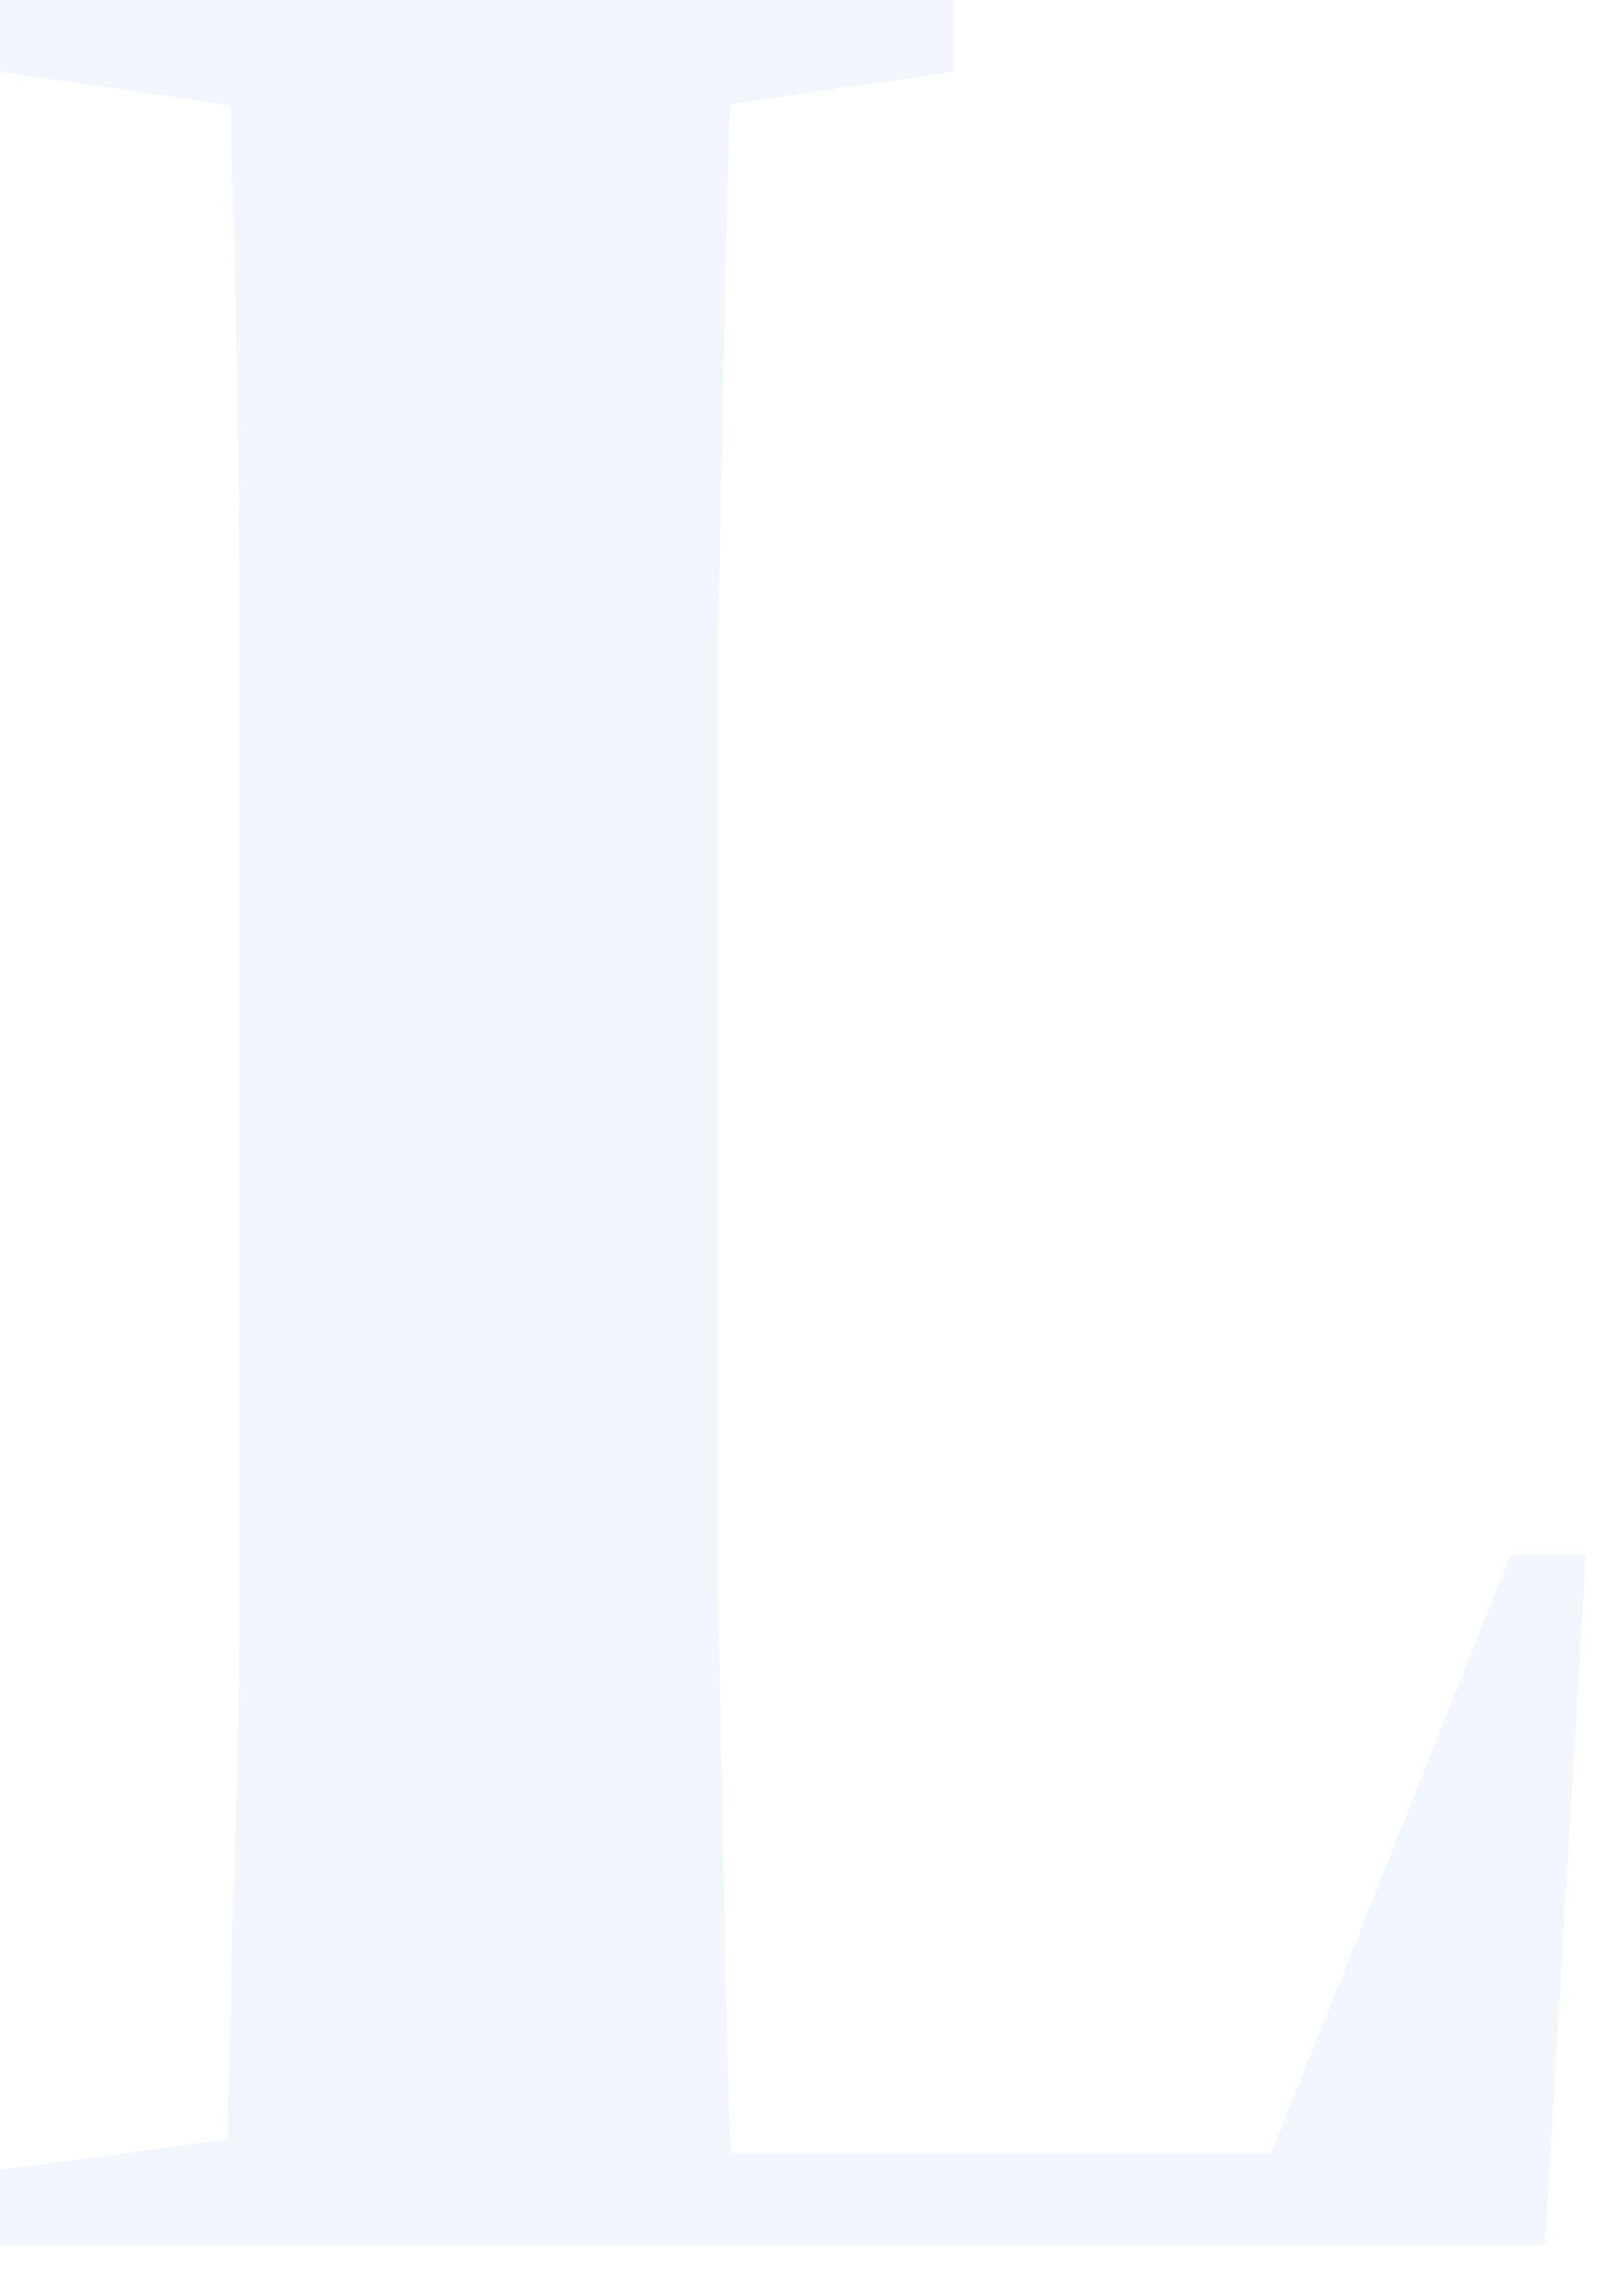
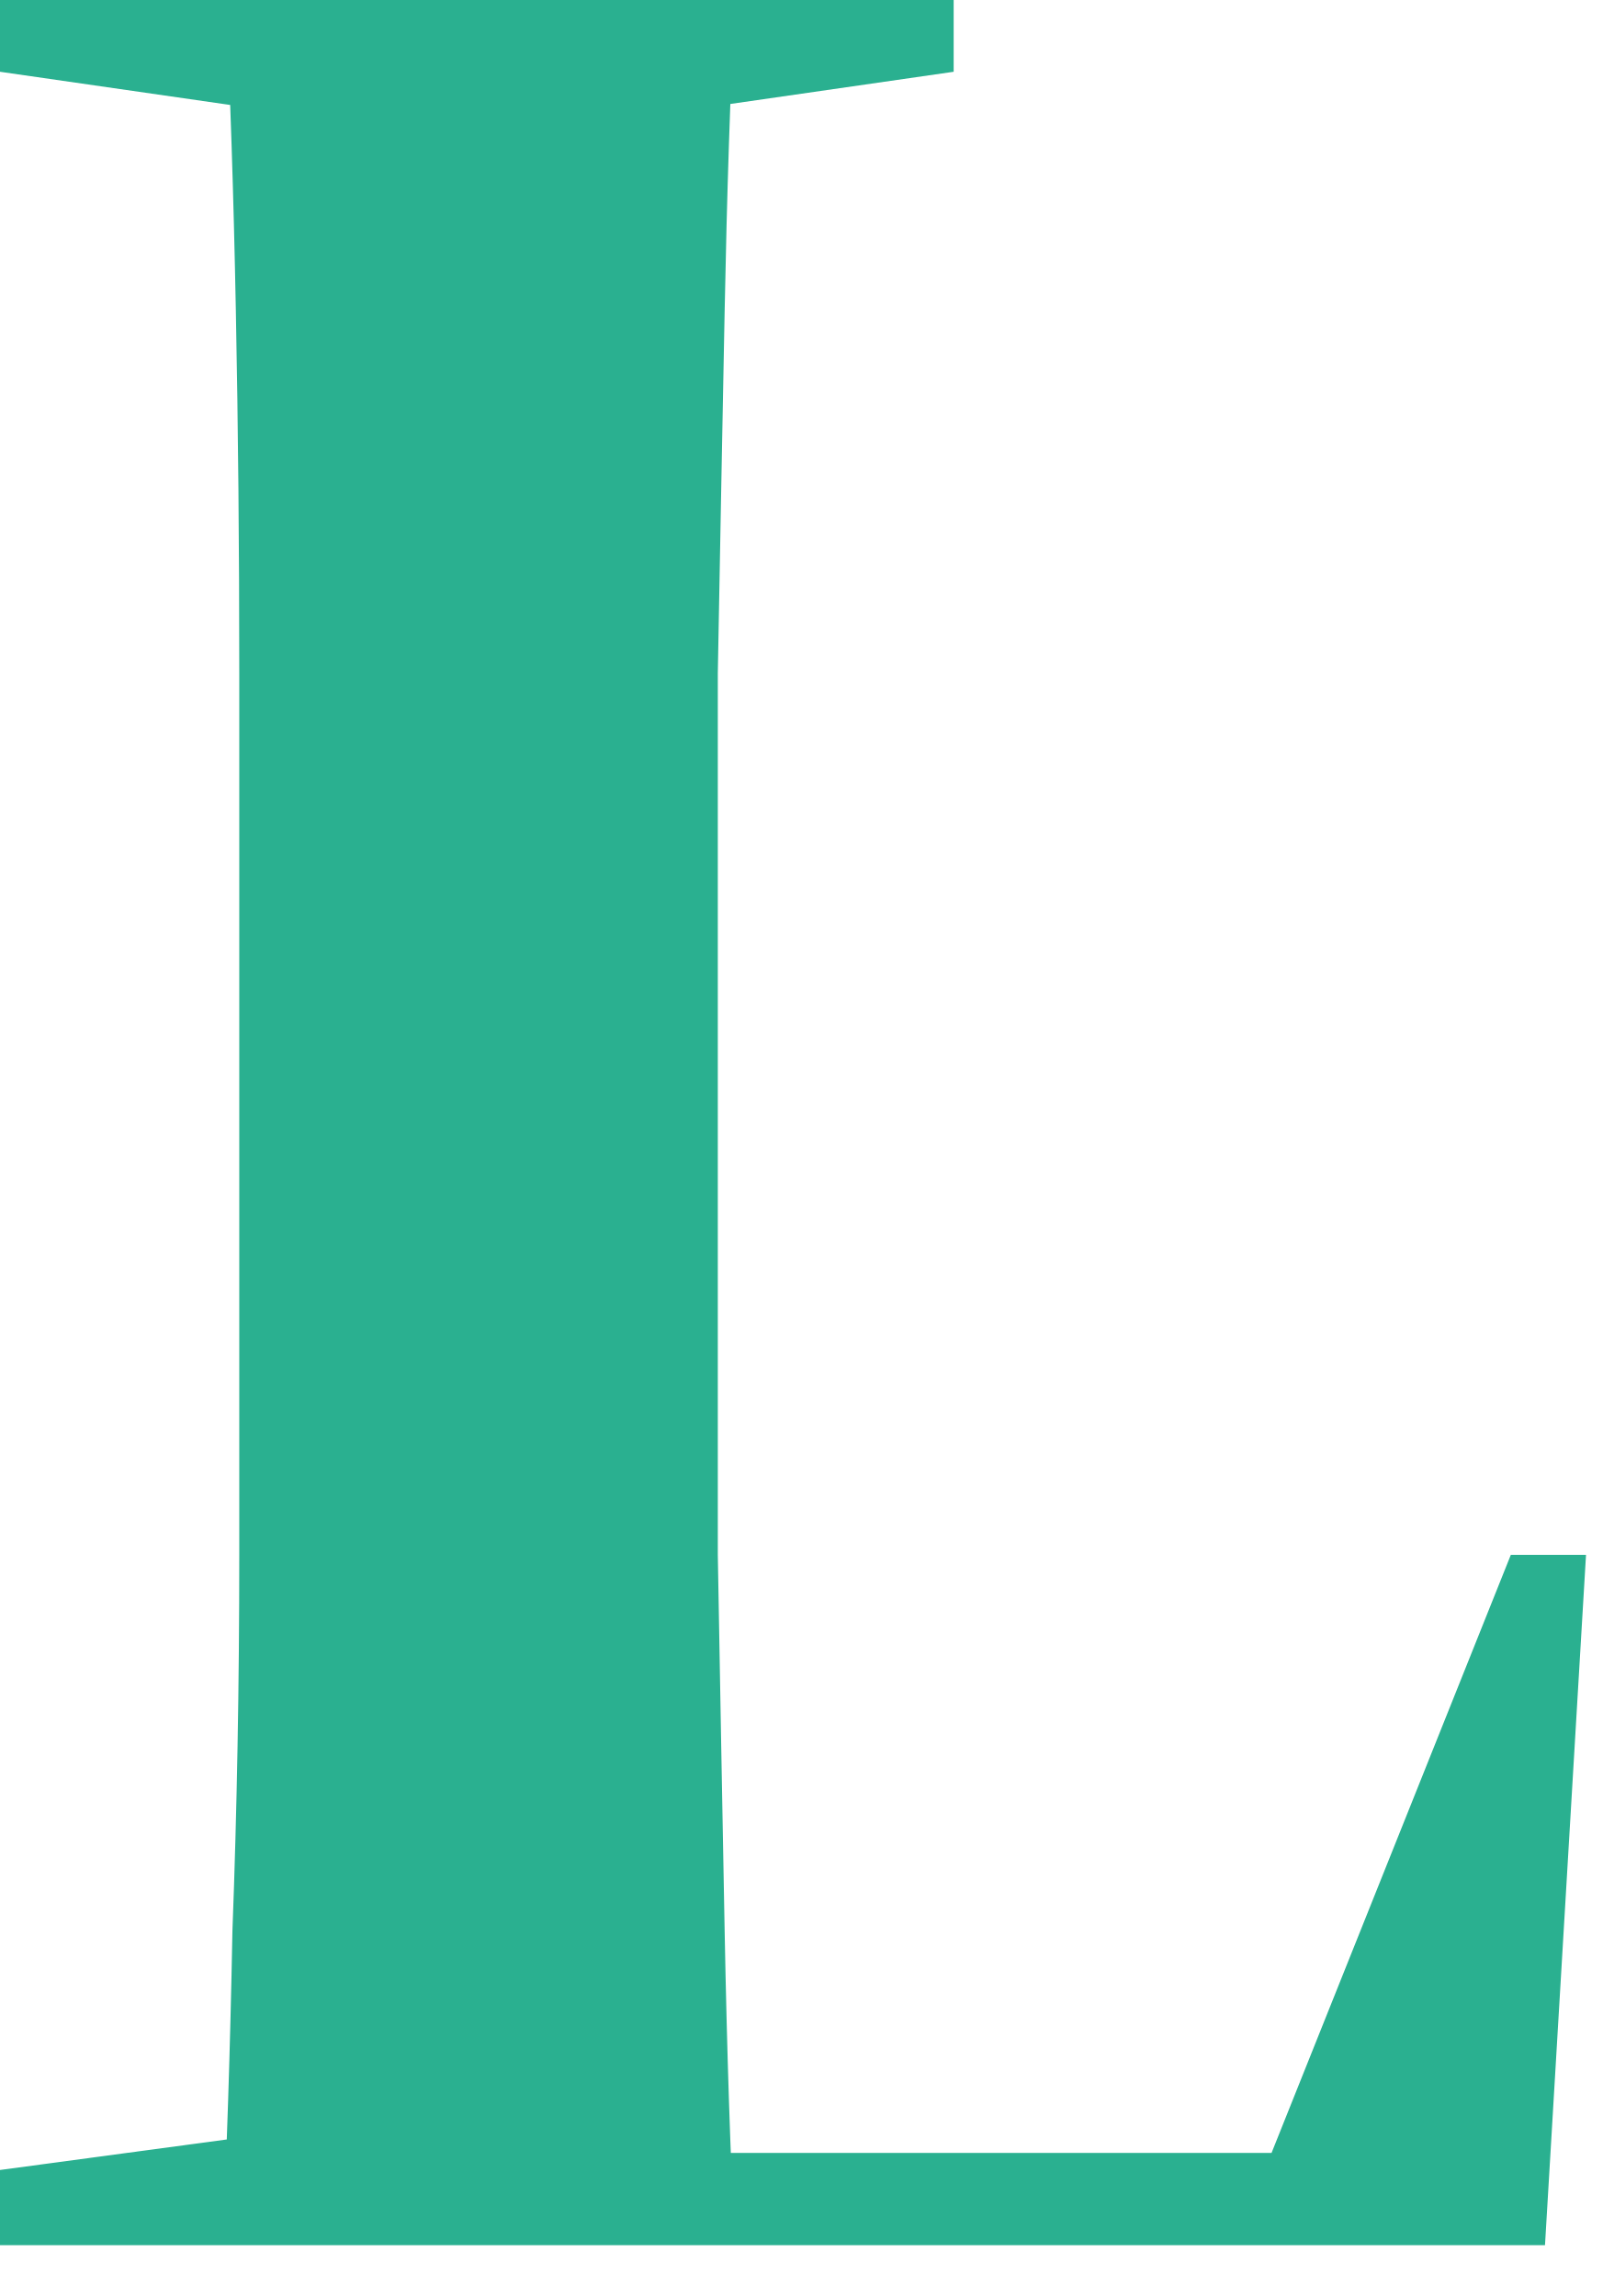
<svg xmlns="http://www.w3.org/2000/svg" width="30" height="43" viewBox="0 0 30 43" fill="none">
-   <path d="M-7.39098e-06 42.048V40.64L6.656 39.744H11.2V42.048H-7.39098e-06ZM4.16 42.048C4.245 40.384 4.309 38.421 4.352 36.16C4.437 33.899 4.48 31.552 4.48 29.12C4.48 26.688 4.48 24.384 4.48 22.208V19.392C4.48 17.216 4.48 14.955 4.48 12.608C4.48 10.261 4.459 8 4.416 5.824C4.373 3.605 4.309 1.664 4.224 3.8147e-06H13.76C13.675 1.664 13.611 3.605 13.568 5.824C13.525 8 13.483 10.261 13.44 12.608C13.44 14.955 13.44 17.216 13.44 19.392V22.208C13.44 24.384 13.44 26.688 13.44 29.12C13.483 31.552 13.525 33.899 13.568 36.16C13.611 38.421 13.675 40.384 13.76 42.048H4.16ZM9.152 42.048V40.32H25.728L23.424 41.28L28.288 29.12H29.696L28.928 42.048H9.152ZM-7.39098e-06 1.344V3.8147e-06H17.856V1.344L11.2 2.304H6.656L-7.39098e-06 1.344Z" fill="#F0F6FC" />
+   <path d="M-7.39098e-06 42.048V40.64L6.656 39.744H11.2V42.048H-7.39098e-06ZM4.16 42.048C4.245 40.384 4.309 38.421 4.352 36.16C4.437 33.899 4.48 31.552 4.48 29.12C4.48 26.688 4.48 24.384 4.48 22.208V19.392C4.48 17.216 4.48 14.955 4.48 12.608C4.48 10.261 4.459 8 4.416 5.824C4.373 3.605 4.309 1.664 4.224 3.8147e-06H13.76C13.675 1.664 13.611 3.605 13.568 5.824C13.525 8 13.483 10.261 13.44 12.608C13.44 14.955 13.44 17.216 13.44 19.392V22.208C13.44 24.384 13.44 26.688 13.44 29.12C13.483 31.552 13.525 33.899 13.568 36.16C13.611 38.421 13.675 40.384 13.76 42.048H4.16ZM9.152 42.048V40.32H25.728L23.424 41.28L28.288 29.12H29.696L28.928 42.048H9.152ZM-7.39098e-06 1.344V3.8147e-06H17.856V1.344L11.2 2.304H6.656L-7.39098e-06 1.344Z" fill="#2AB090" />
</svg>
